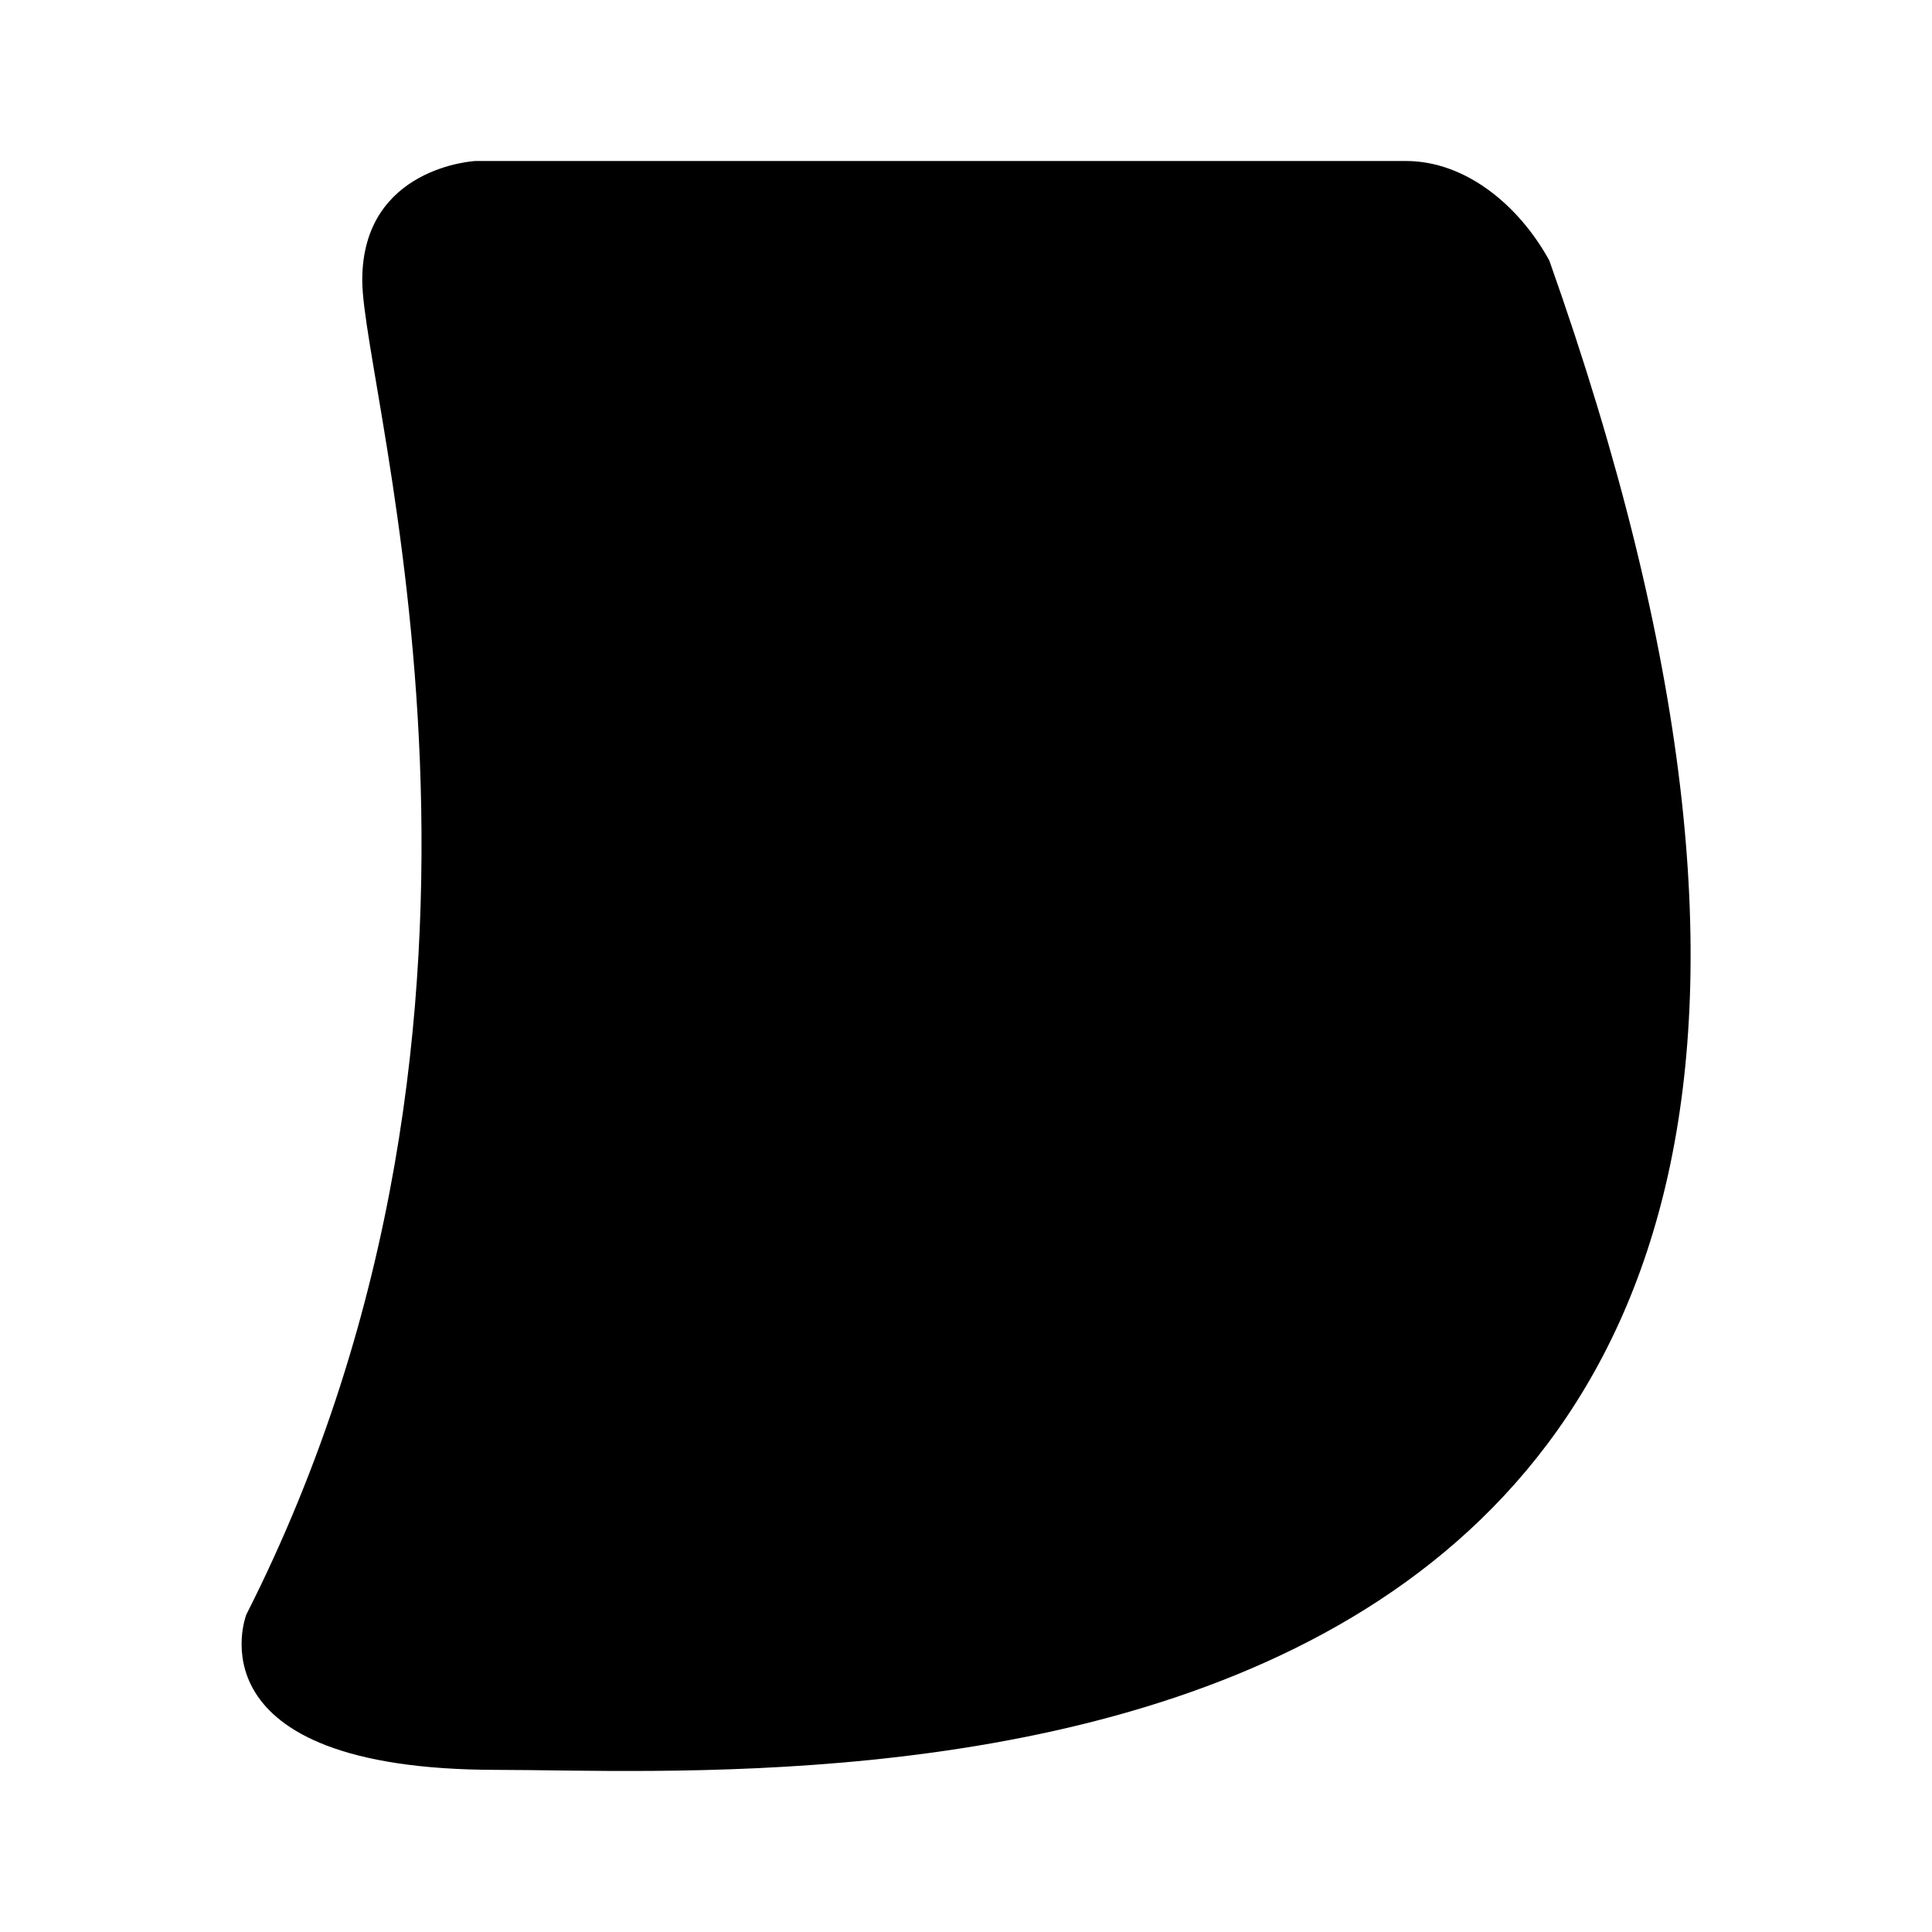
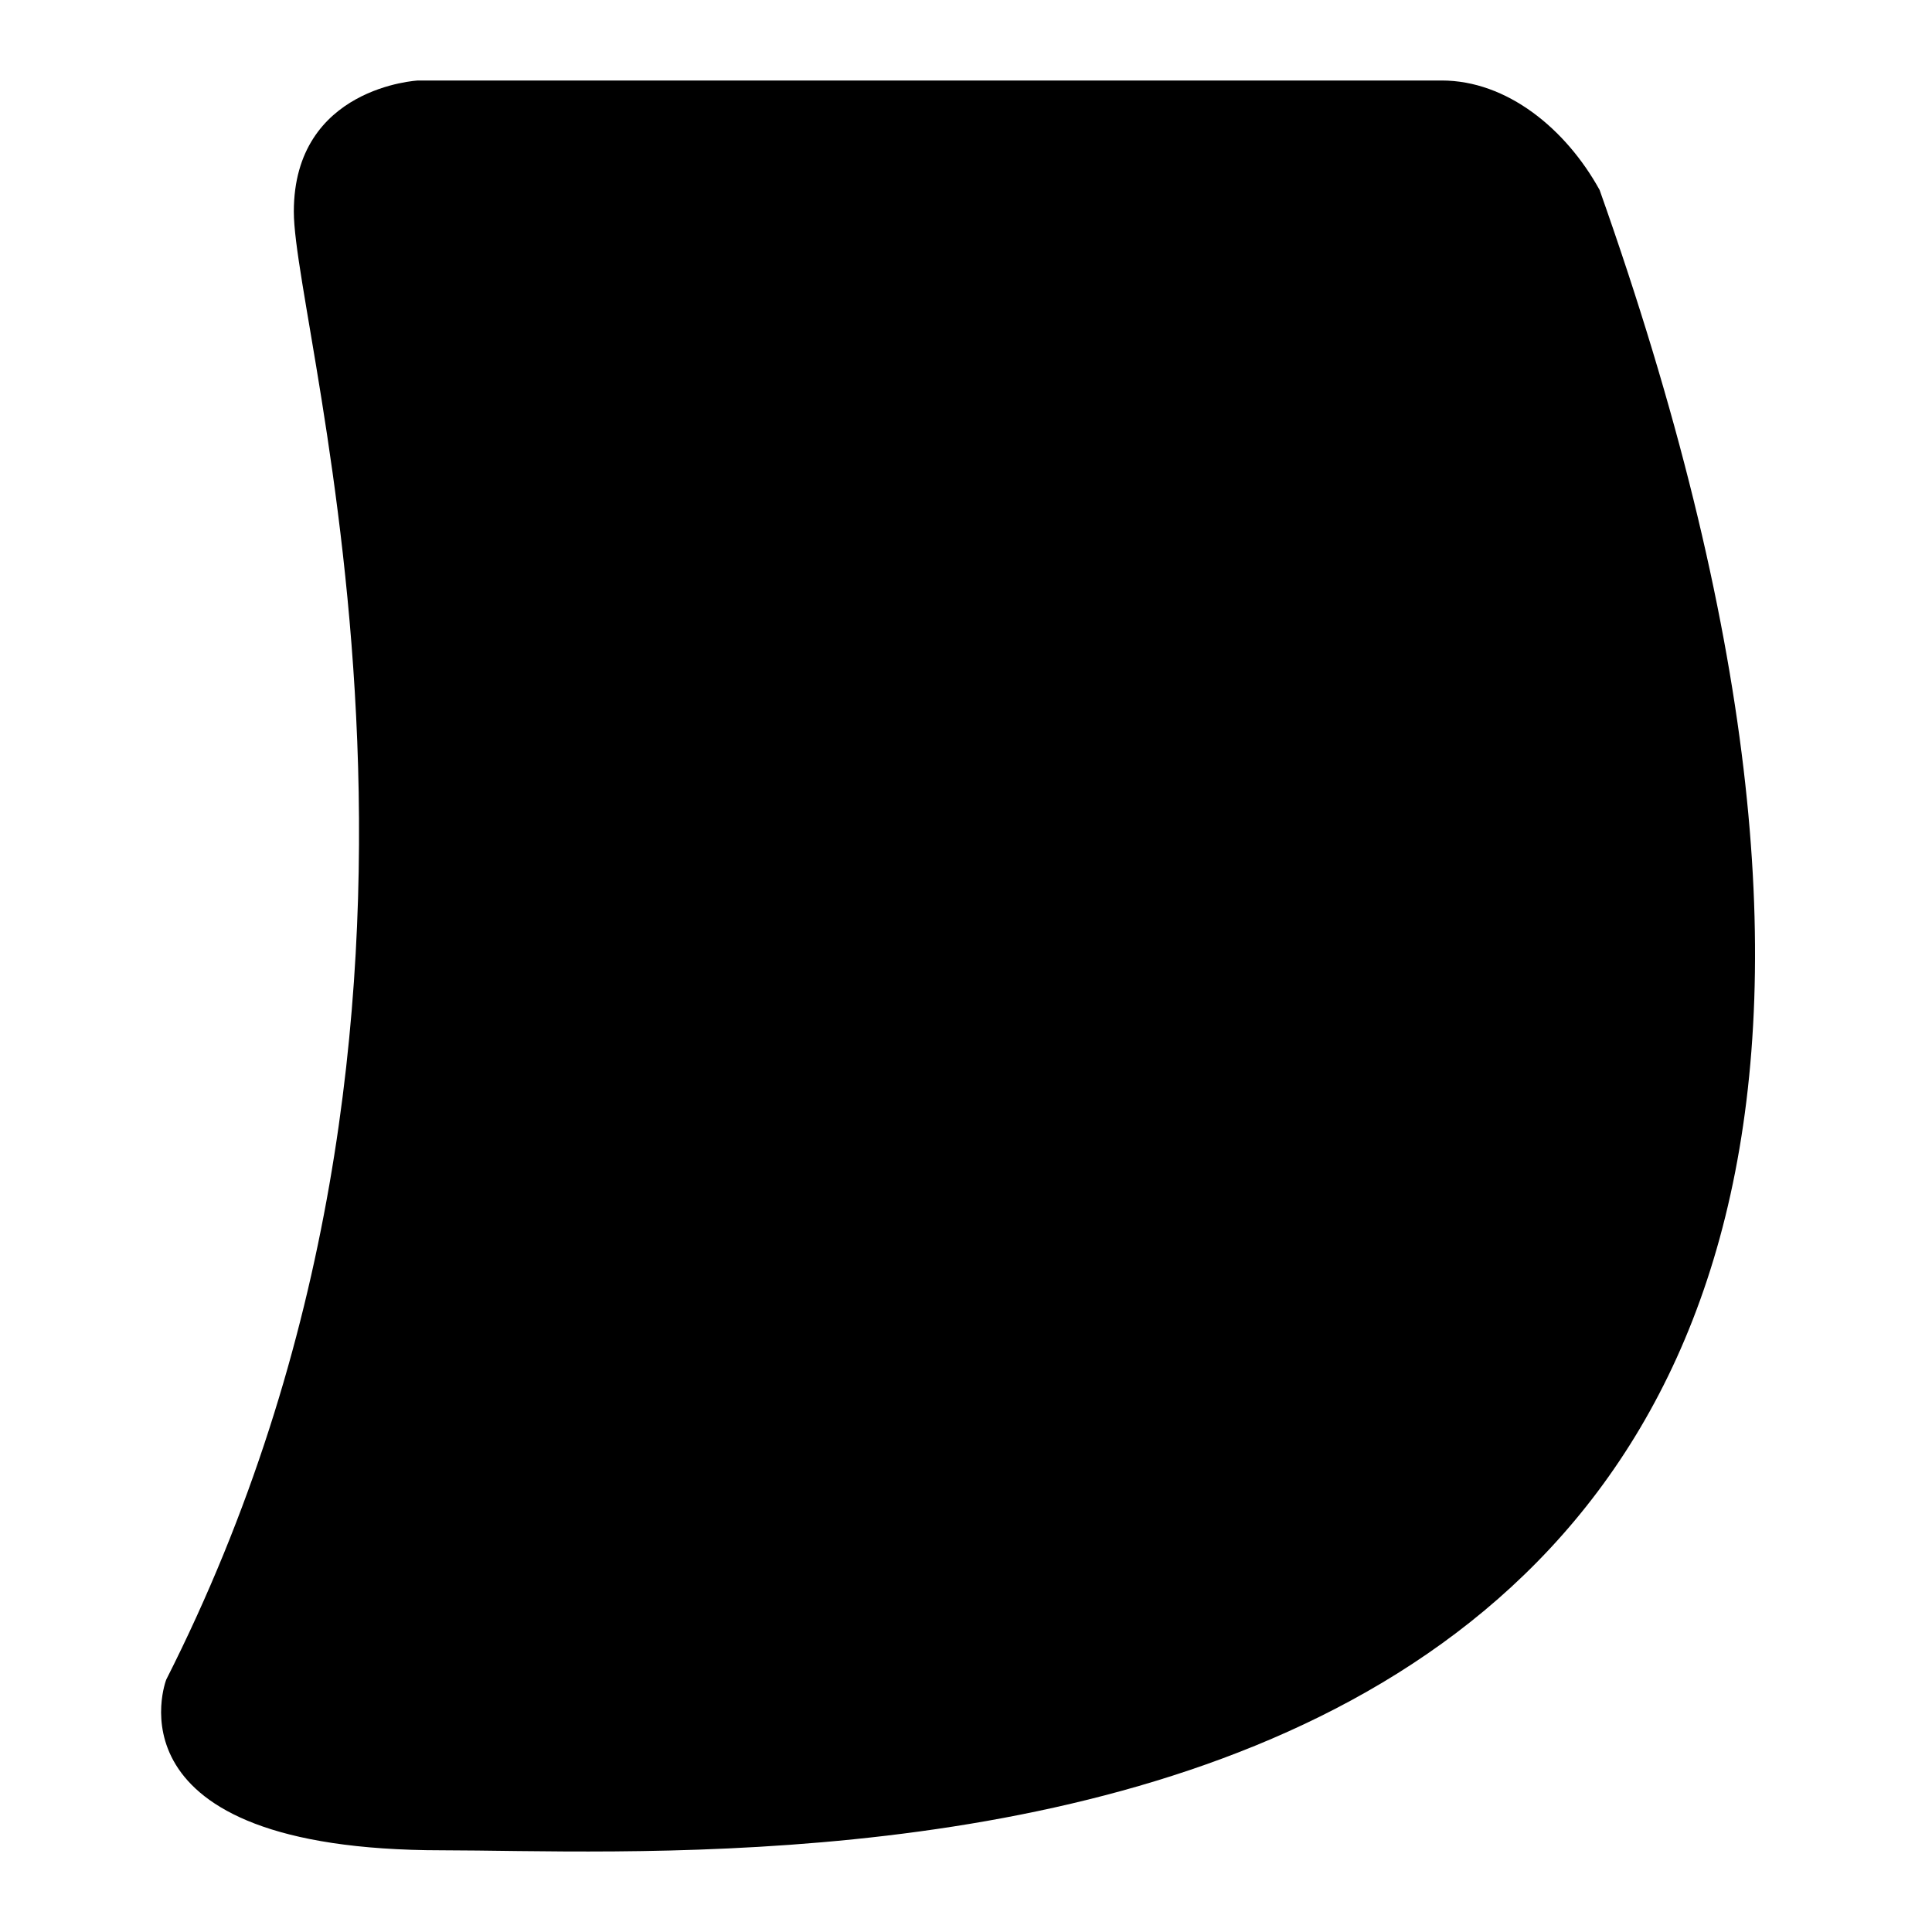
<svg xmlns="http://www.w3.org/2000/svg" viewBox="0 0 24 24" xml:space="preserve">
-   <path d="M17.464 2H5.905S4.5 2.071 4.5 3.481c0 1.41 2.39 9.012-1.441 16.578 0 0-.746 1.927 3.119 1.927 3.816 0 20.139 1.198 13.068-18.75C18.866 2.545 18.202 2 17.465 2Z" />
+   <path d="M17.91 1H5.193S3.65 1.078 3.65 2.63c0 1.55 2.629 9.912-1.585 18.235 0 0-.821 2.12 3.43 2.12 4.198 0 22.154 1.318 14.376-20.625C19.452 1.6 18.72 1 17.91 1Z" style="stroke-width:1" />
</svg>
